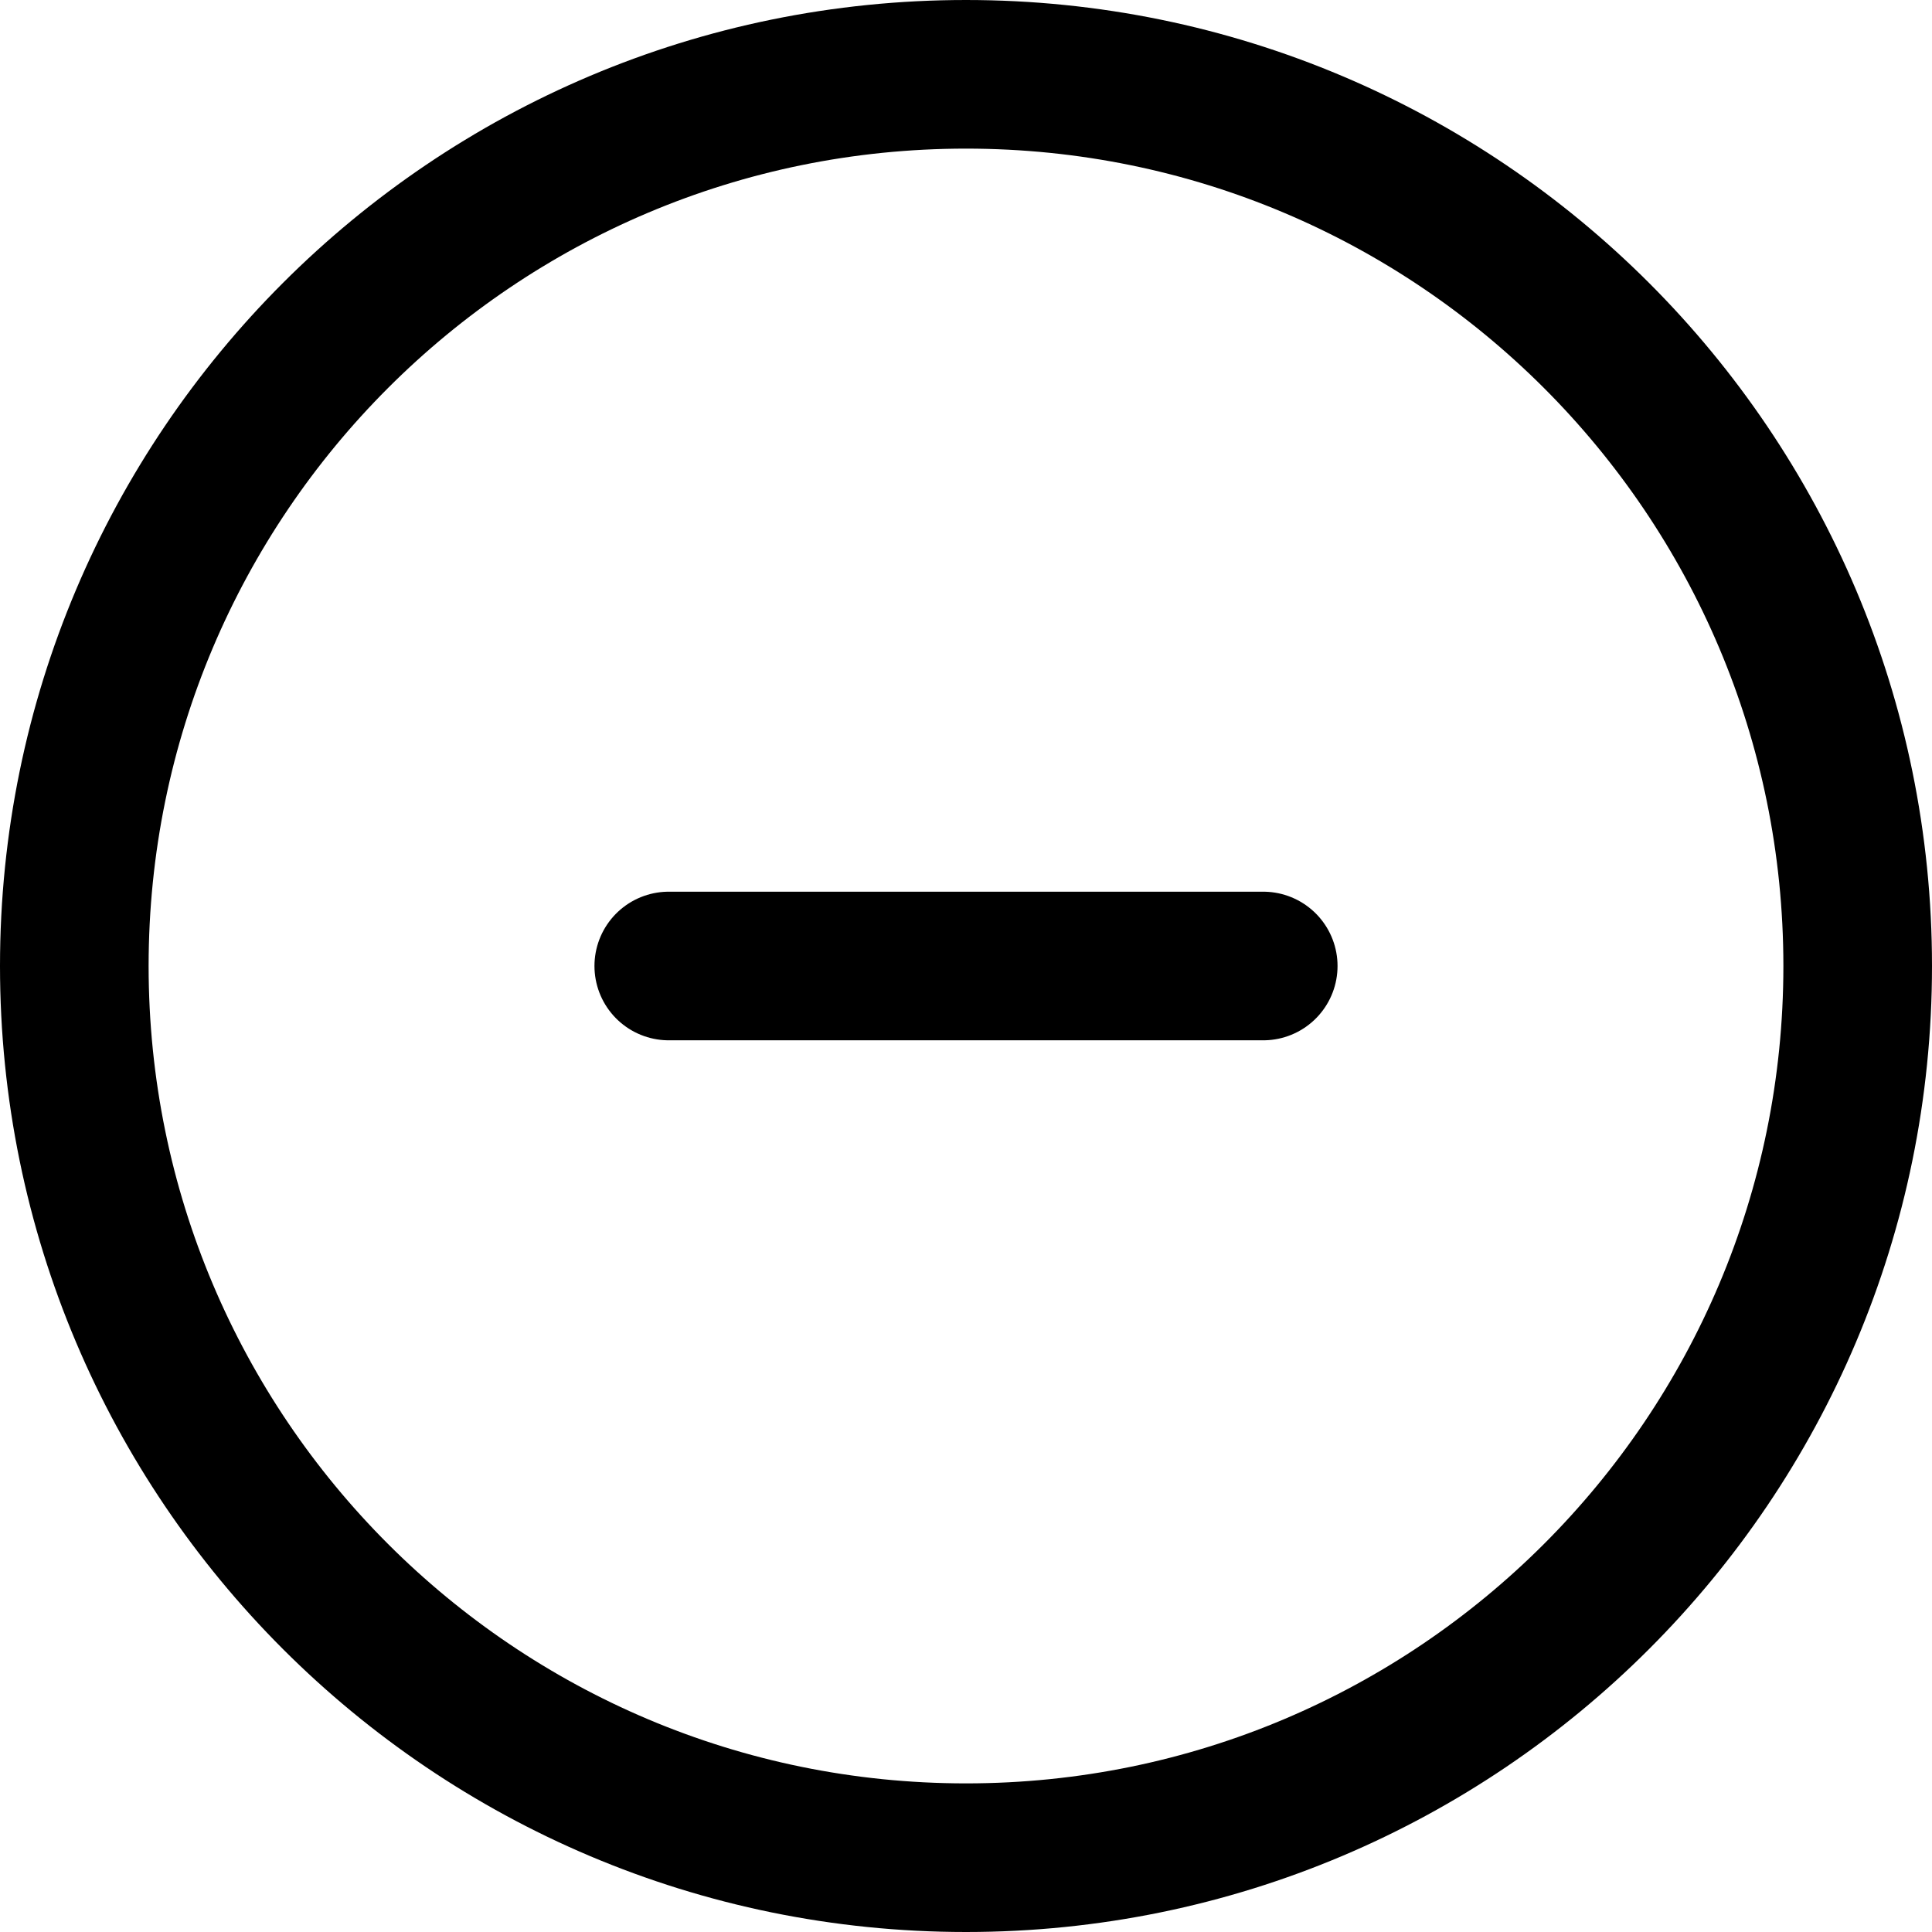
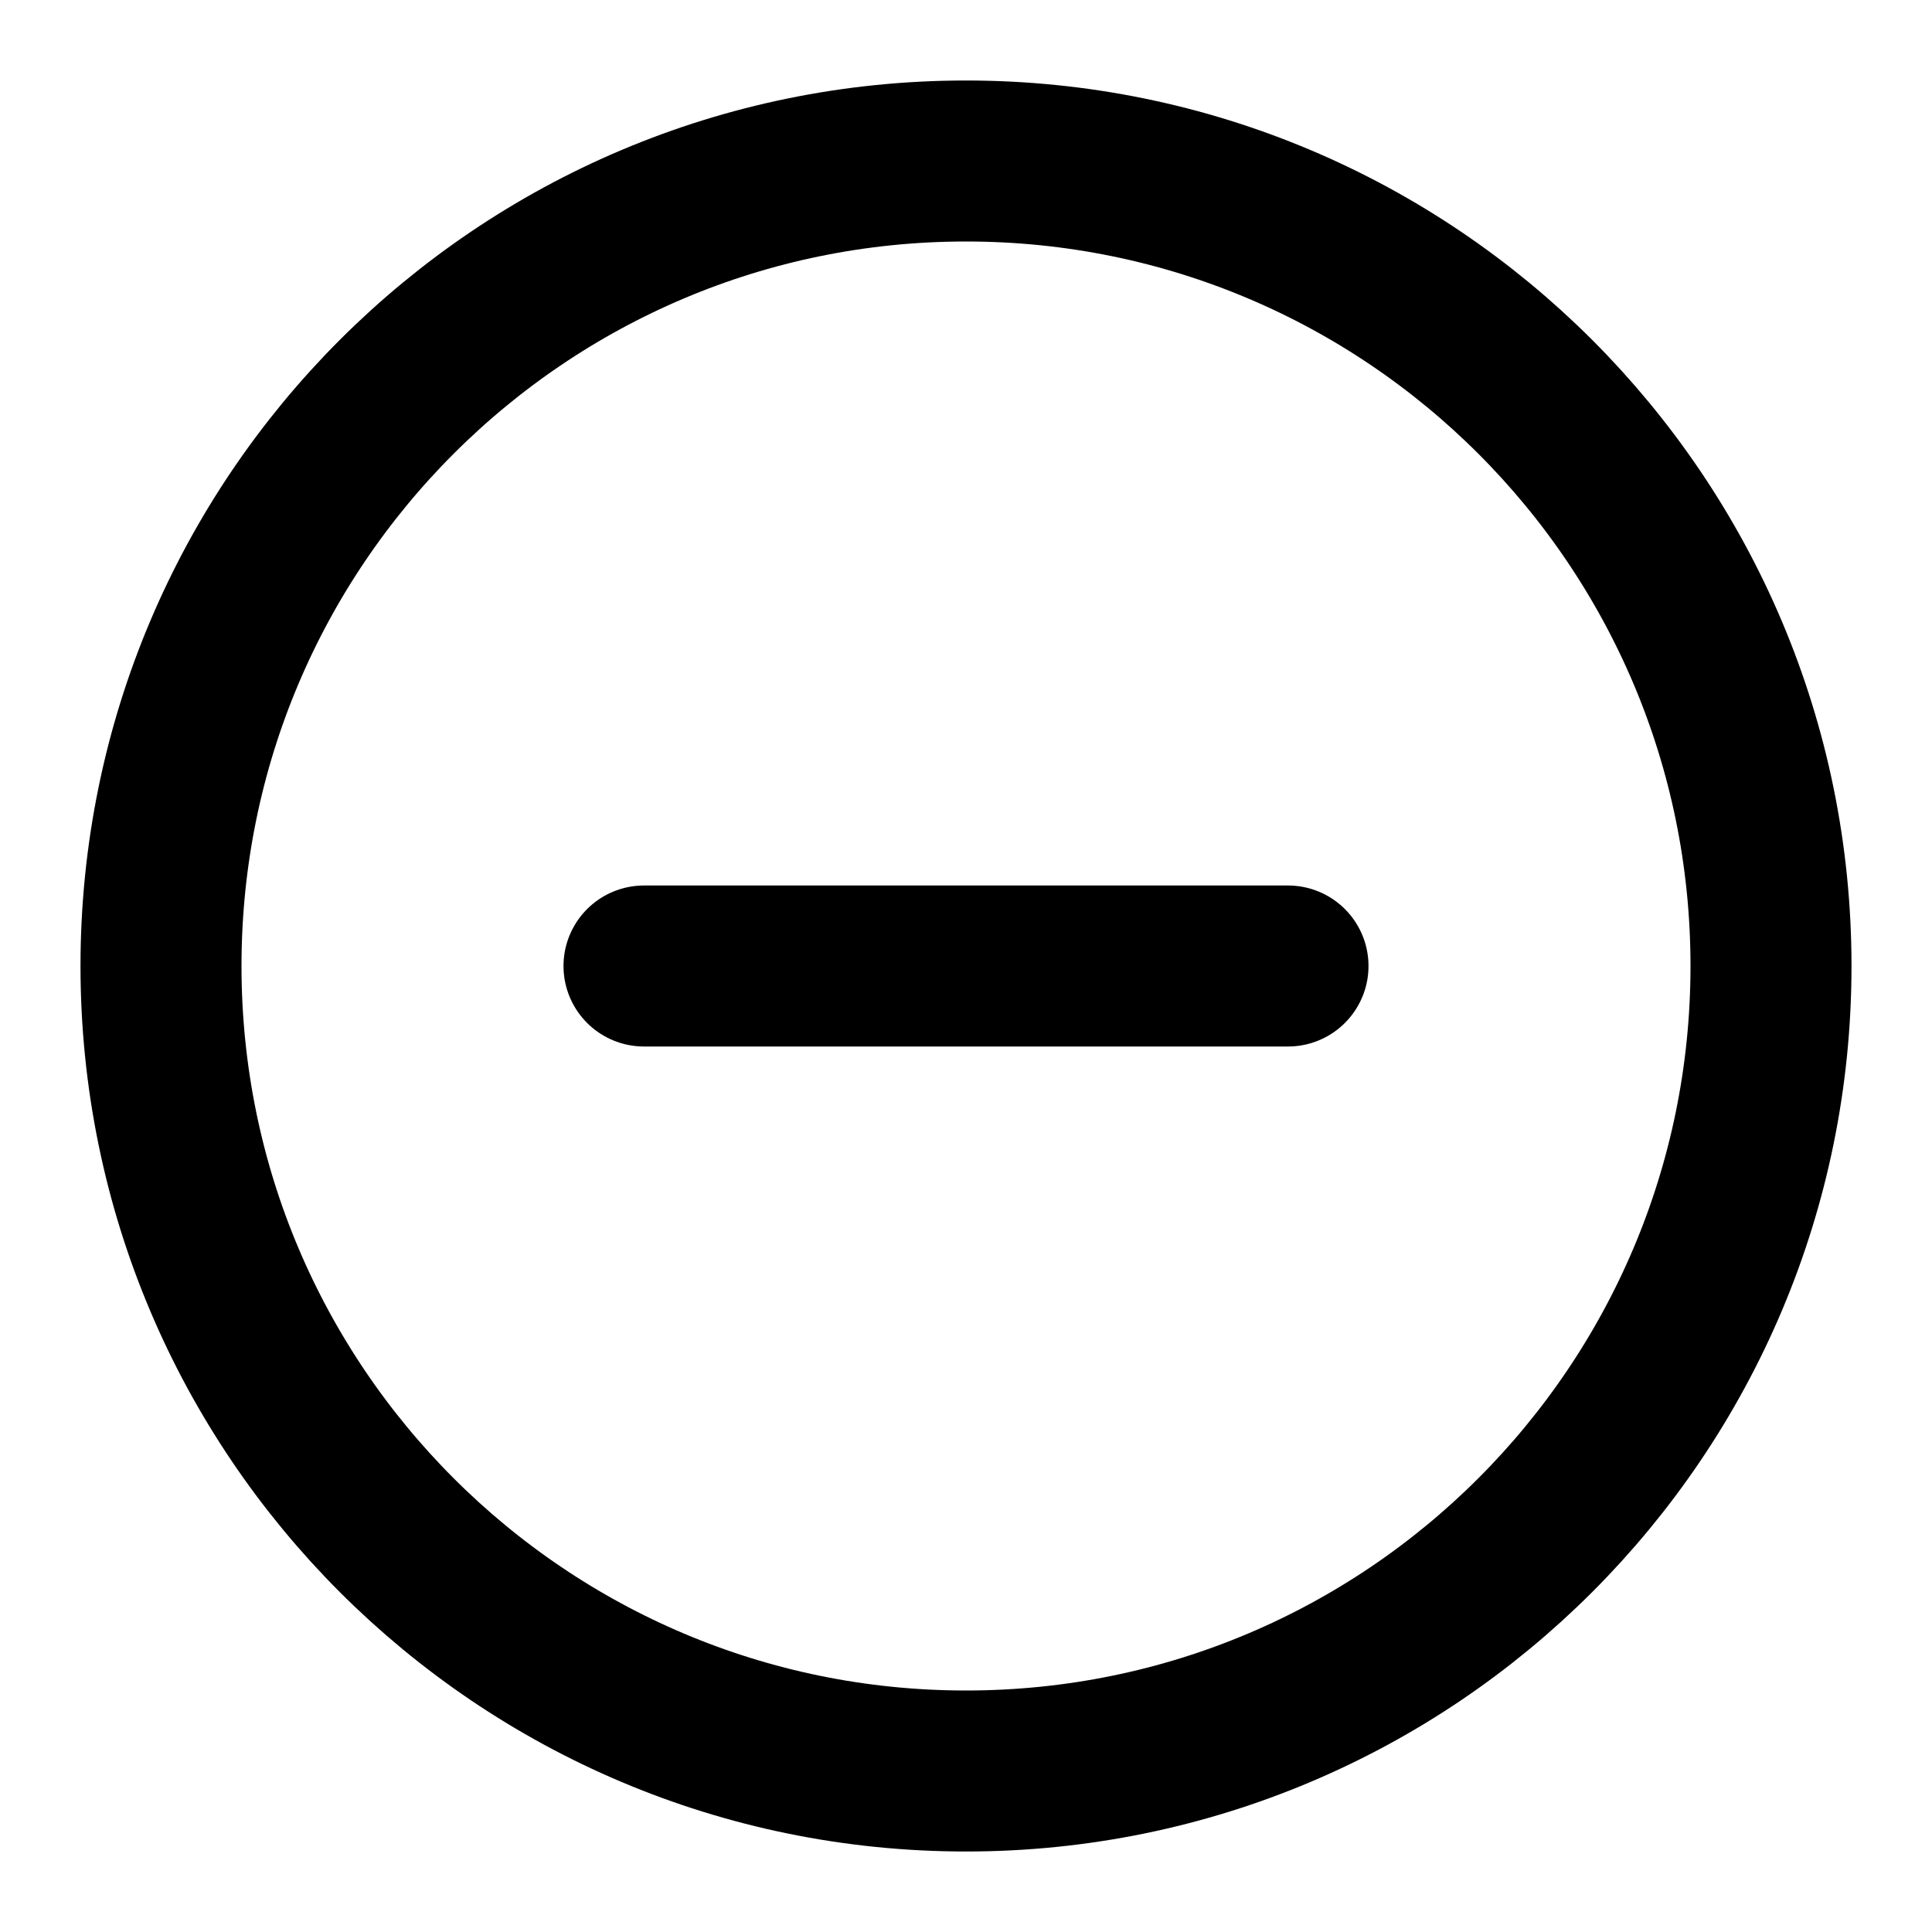
- <svg xmlns="http://www.w3.org/2000/svg" fill="none" stroke="currentColor" stroke-width="1.5" aria-hidden="true" viewBox="2.25 2.25 19.5 19.5">
-   <path stroke-linecap="round" stroke-linejoin="round" d="M15 12H9m12 0a9 9 0 1 1-18 0 9 9 0 0 1 18 0z" />
+ <svg xmlns="http://www.w3.org/2000/svg" width="24" height="24" viewBox="0 0 24 24" fill="none" stroke="currentColor" stroke-width="2" stroke-linecap="round" stroke-linejoin="round" class="feather feather-minus-circle">
+   <circle cx="12" cy="12" r="10" />
+   <line x1="8" y1="12" x2="16" y2="12" />
</svg>
